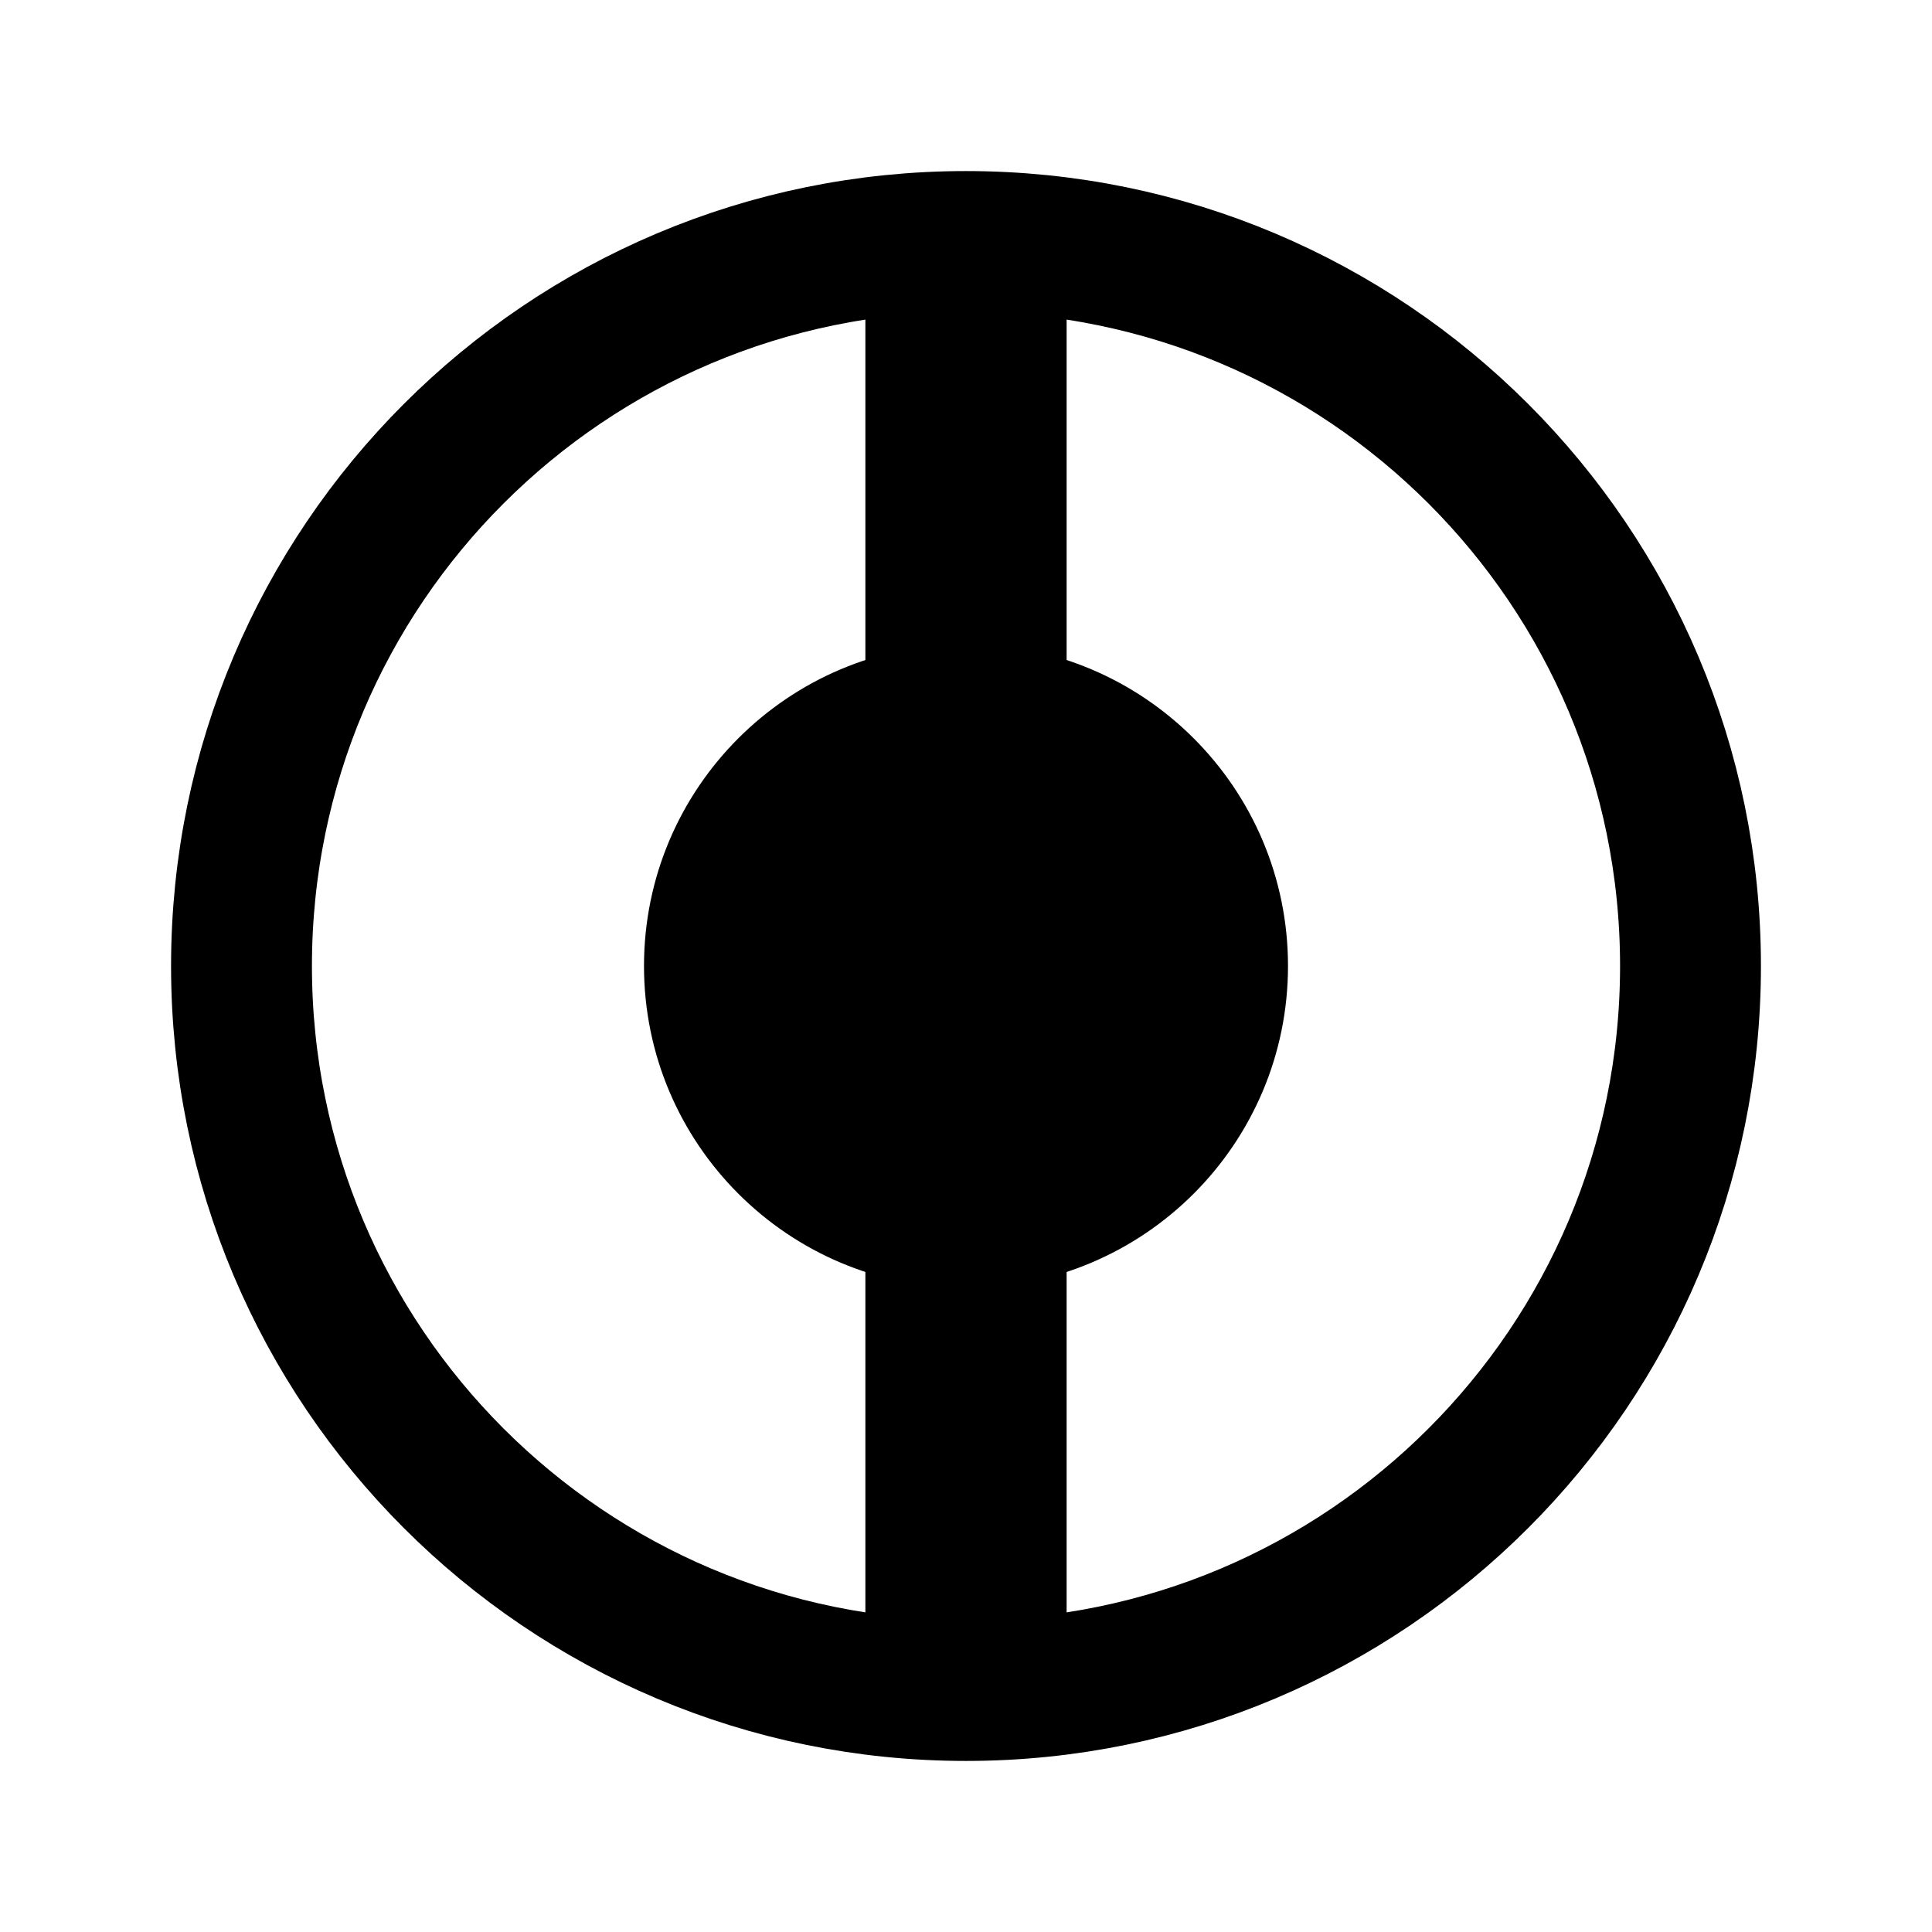
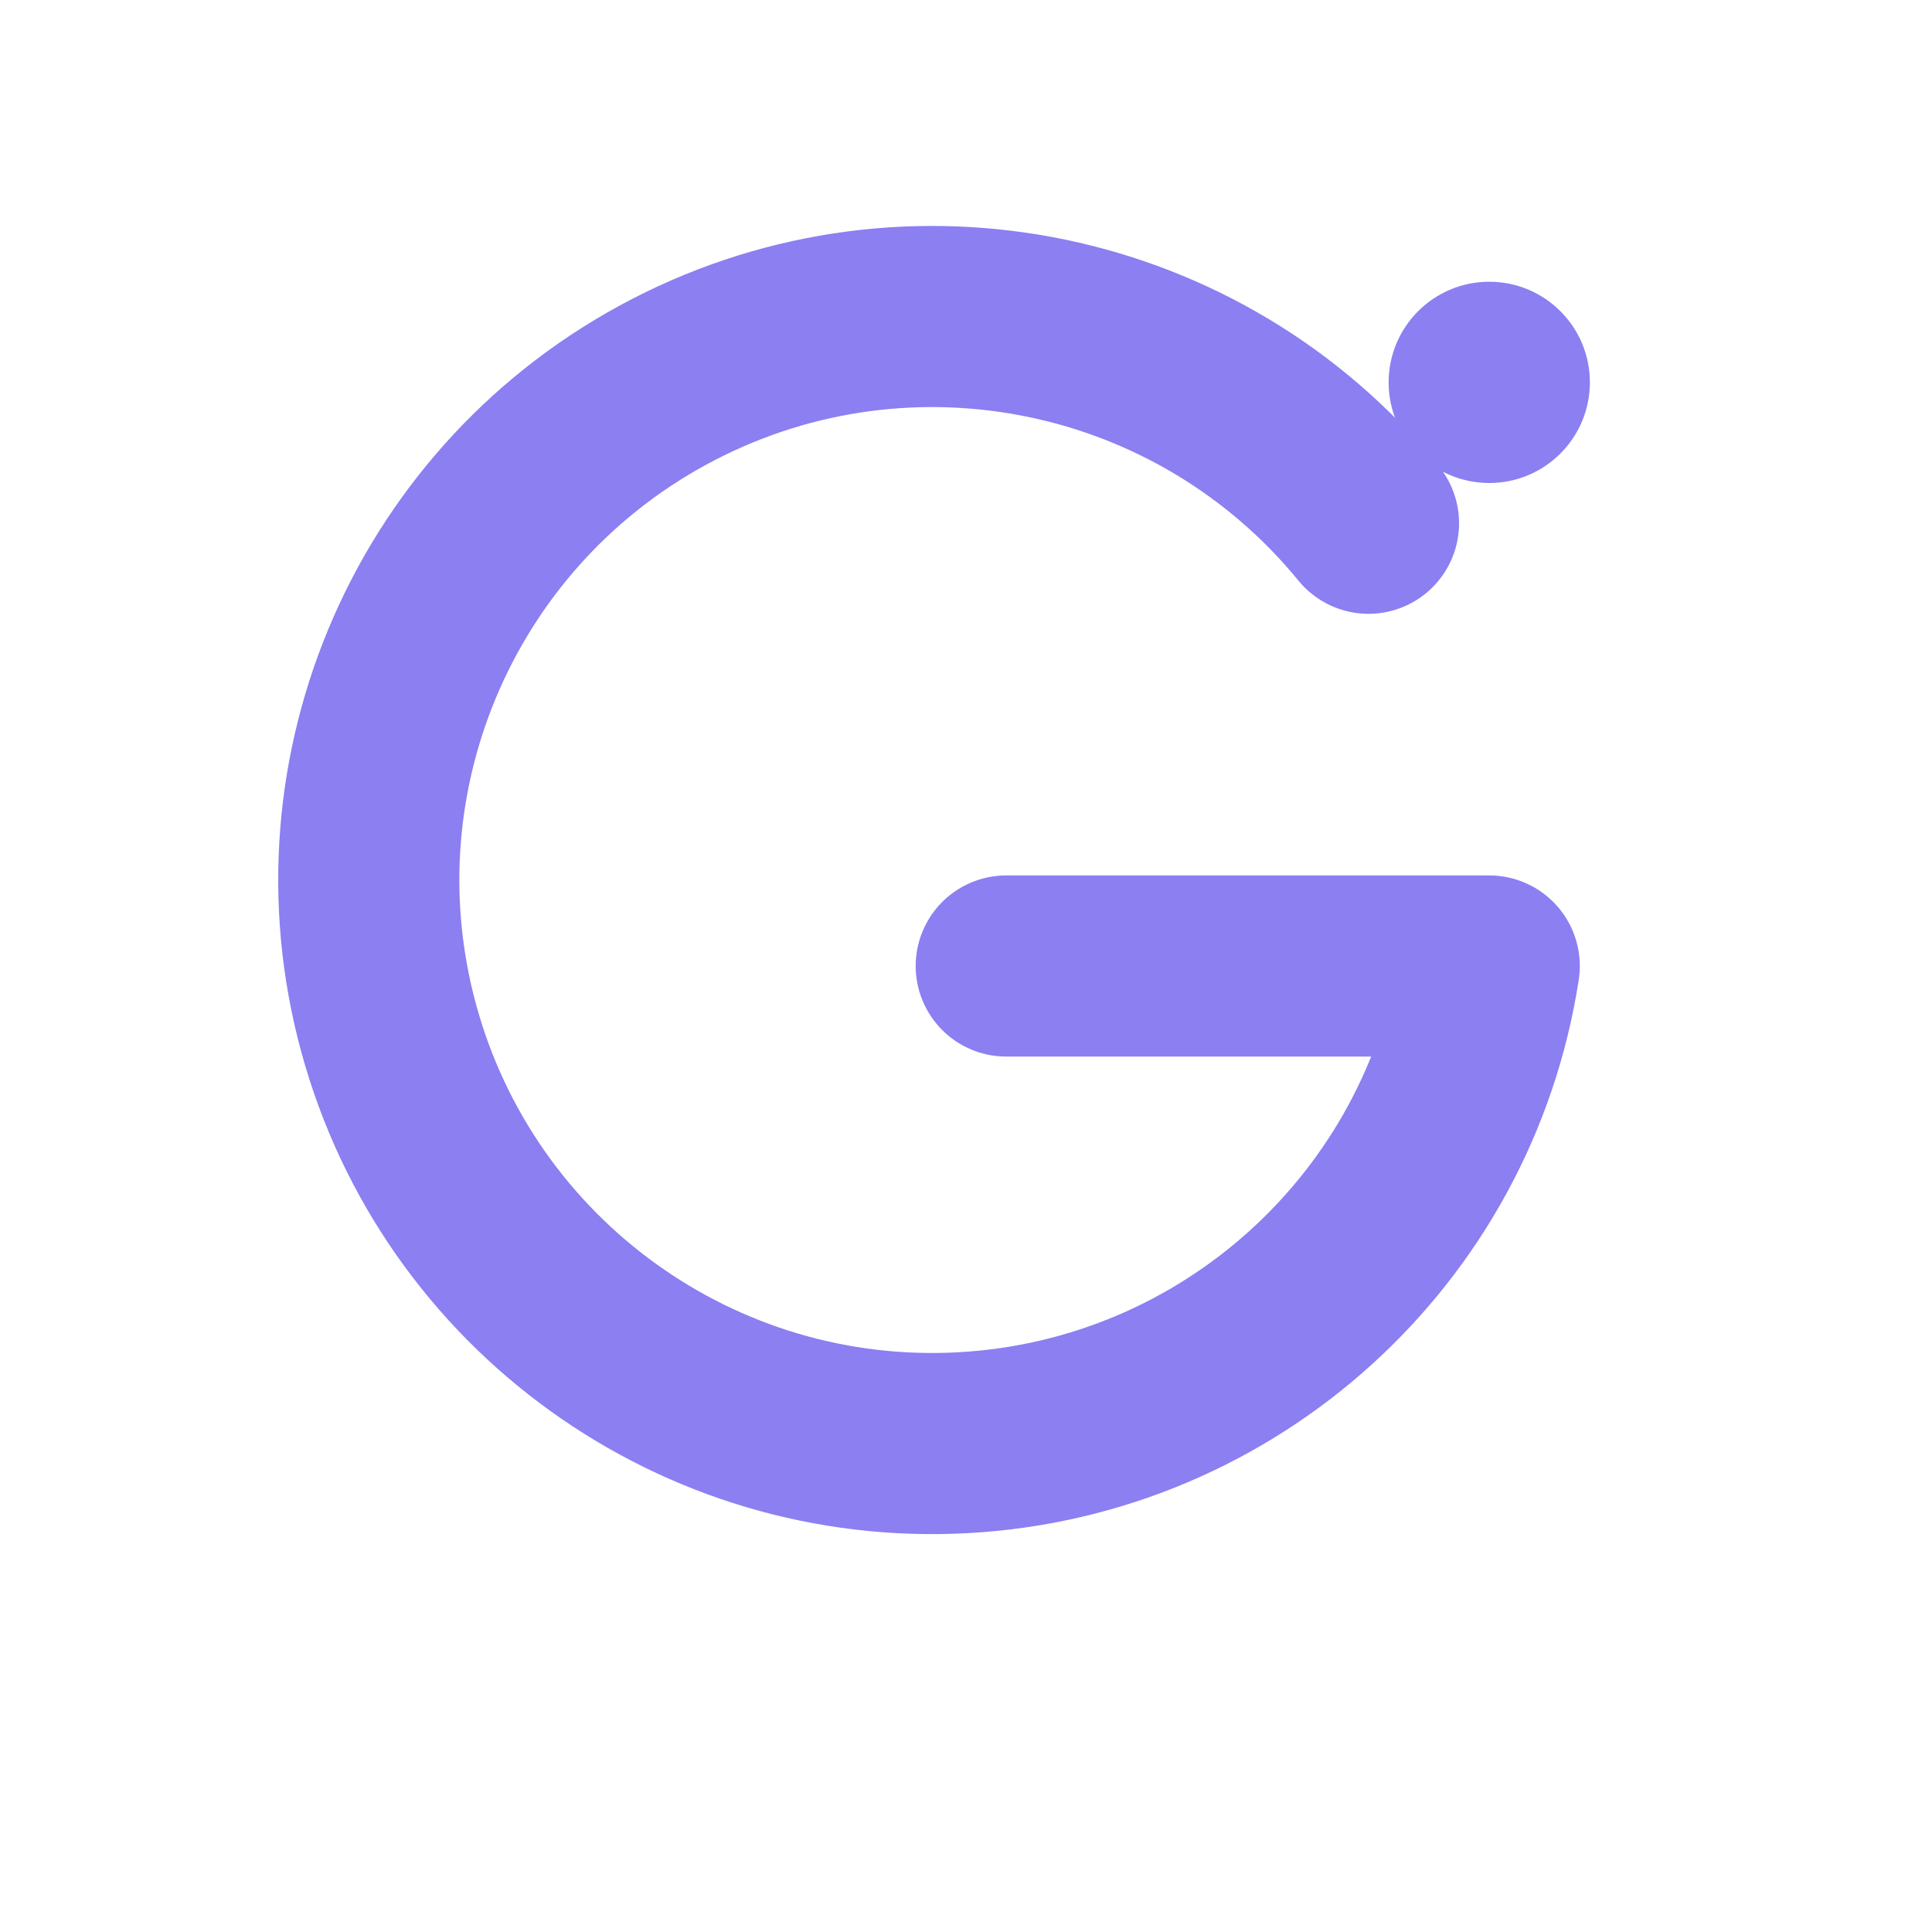
- <svg xmlns="http://www.w3.org/2000/svg" width="48" height="48" viewBox="0 0 48 48">
-   <circle cx="24" cy="24" r="18" fill="none" stroke="currentColor" stroke-width="3.5" />
-   <circle cx="24" cy="24" r="8" fill="currentColor" />
-   <rect x="21.5" y="5" width="5" height="38" rx="2.5" fill="currentColor" />
+ <svg xmlns="http://www.w3.org/2000/svg" width="48" height="48" viewBox="0 0 48 48" fill="none">
+   <path d="M34 13a14 14 0 1 0 3 11H25" stroke="#8B7FF2" stroke-width="4.5" stroke-linecap="round" stroke-linejoin="round" />
+   <circle cx="37" cy="9.5" r="2.5" fill="#8B7FF2" />
</svg>
